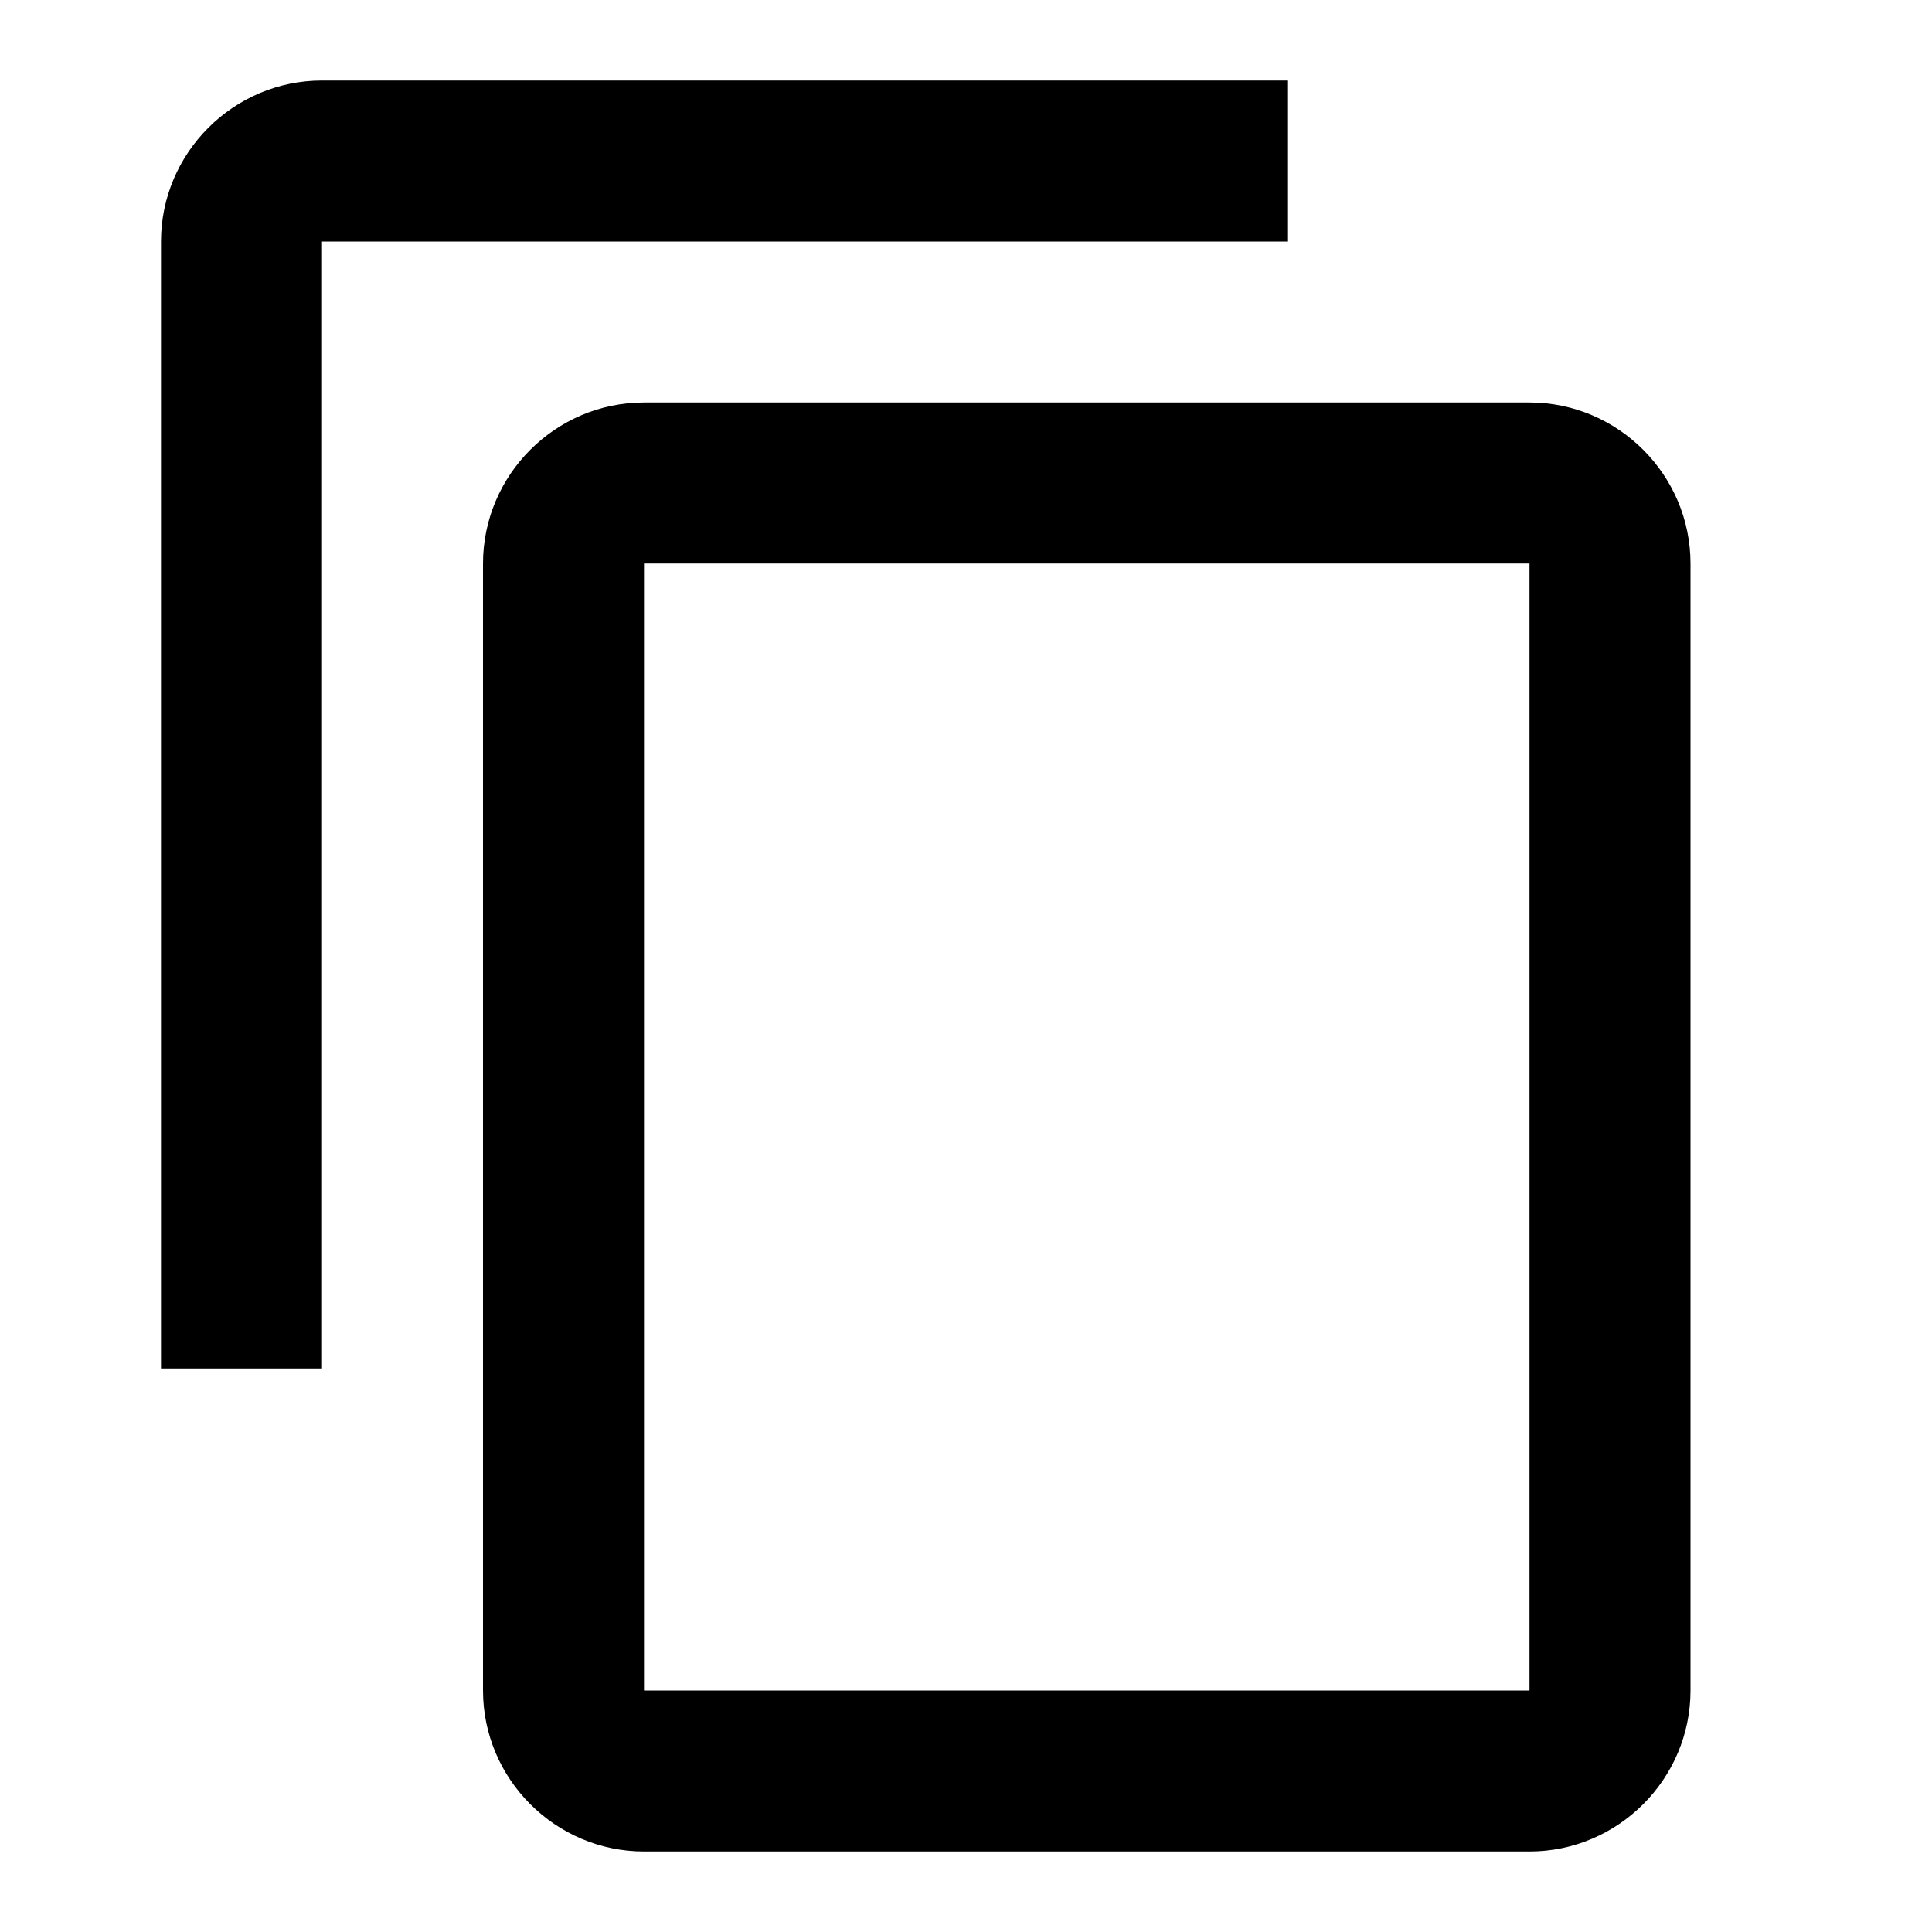
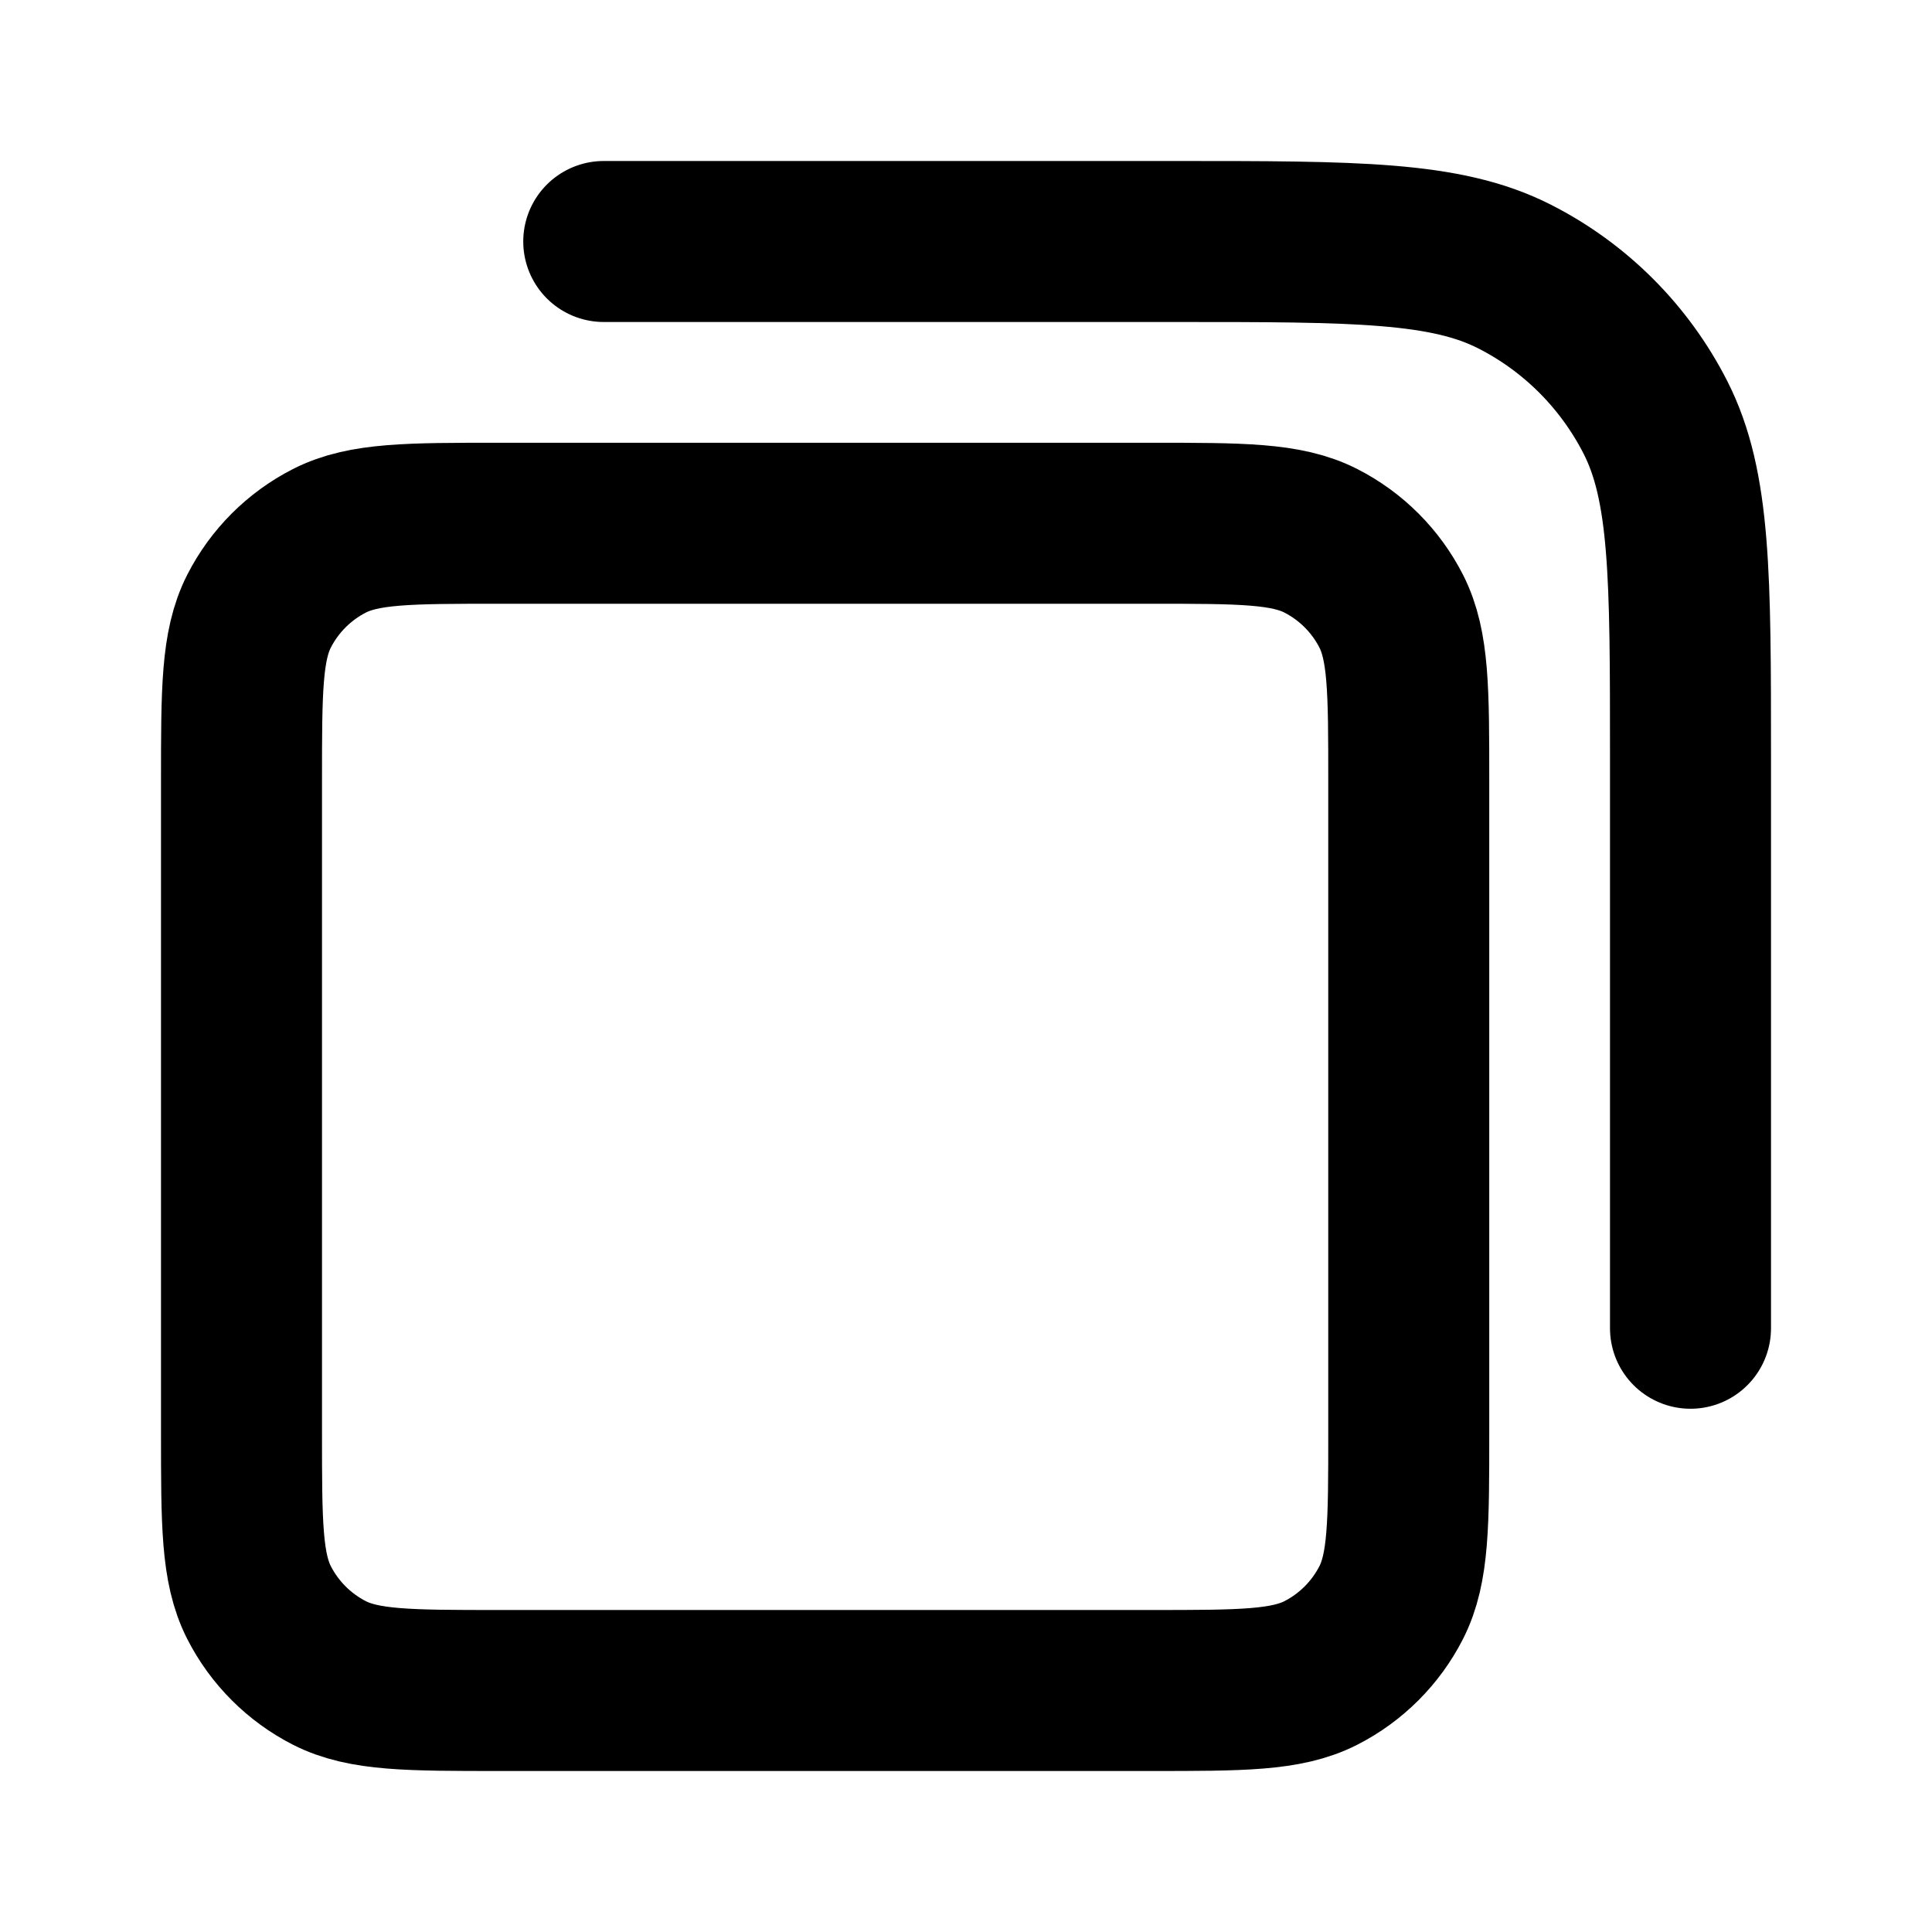
- <svg xmlns="http://www.w3.org/2000/svg" viewBox="0 0 24 24" fill="currentColor">
-   <path d="M16 1H4c-1.1 0-2 .9-2 2v14h2V3h12V1zm3 4H8c-1.1 0-2 .9-2 2v14c0 1.1.9 2 2 2h11c1.1 0 2-.9 2-2V7c0-1.1-.9-2-2-2zm0 16H8V7h11v14z" />
+ <svg xmlns="http://www.w3.org/2000/svg" width="800px" height="800px" viewBox="0 0 24 24" fill="none">
+   <path d="M7.5 3H14.6C16.84 3 17.96 3 18.816 3.436C19.569 3.819 20.18 4.431 20.564 5.184C21 6.04 21 7.16 21 9.4V16.5M6.2 21H14.3C15.42 21 15.98 21 16.408 20.782C16.784 20.59 17.09 20.284 17.282 19.908C17.5 19.48 17.5 18.92 17.5 17.8V9.7C17.5 8.58 17.5 8.02 17.282 7.592C17.09 7.216 16.784 6.91 16.408 6.718C15.98 6.5 15.42 6.5 14.3 6.5H6.2C5.08 6.5 4.52 6.5 4.092 6.718C3.716 6.91 3.41 7.216 3.218 7.592C3 8.02 3 8.58 3 9.7V17.8C3 18.92 3 19.48 3.218 19.908C3.41 20.284 3.716 20.59 4.092 20.782C4.52 21 5.08 21 6.2 21Z" stroke="#000000" stroke-width="2" stroke-linecap="round" stroke-linejoin="round" />
</svg>
